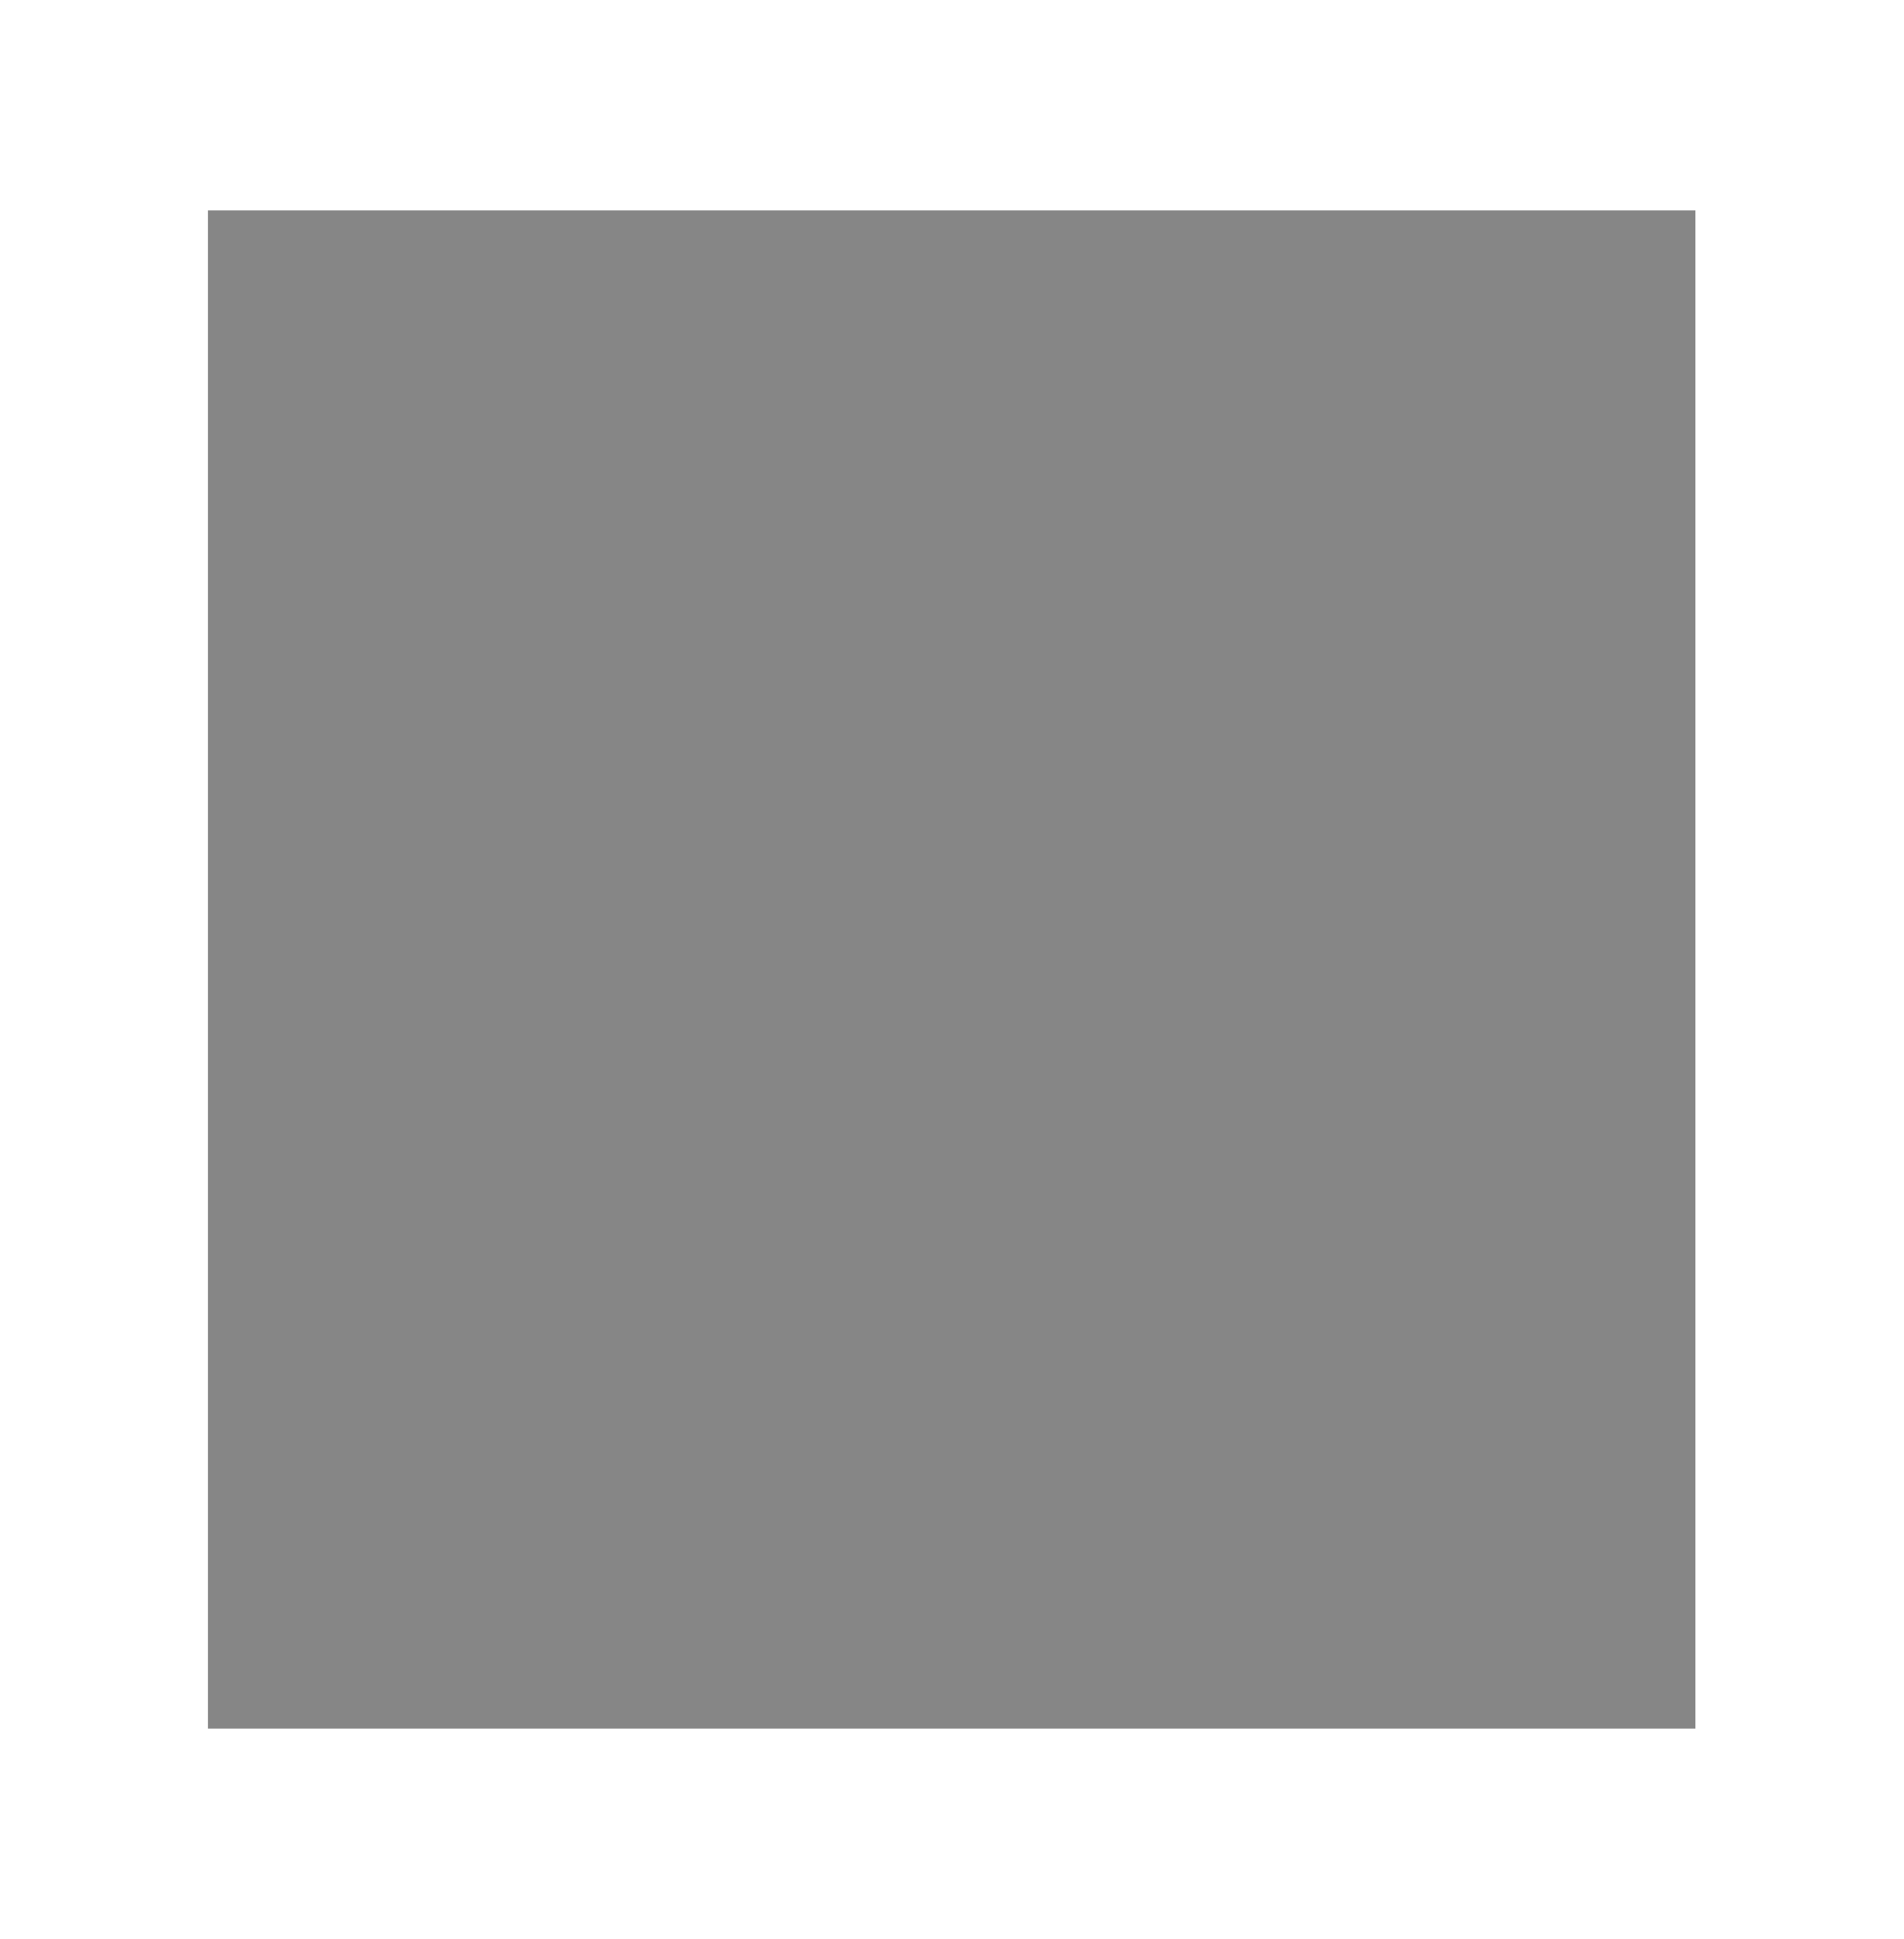
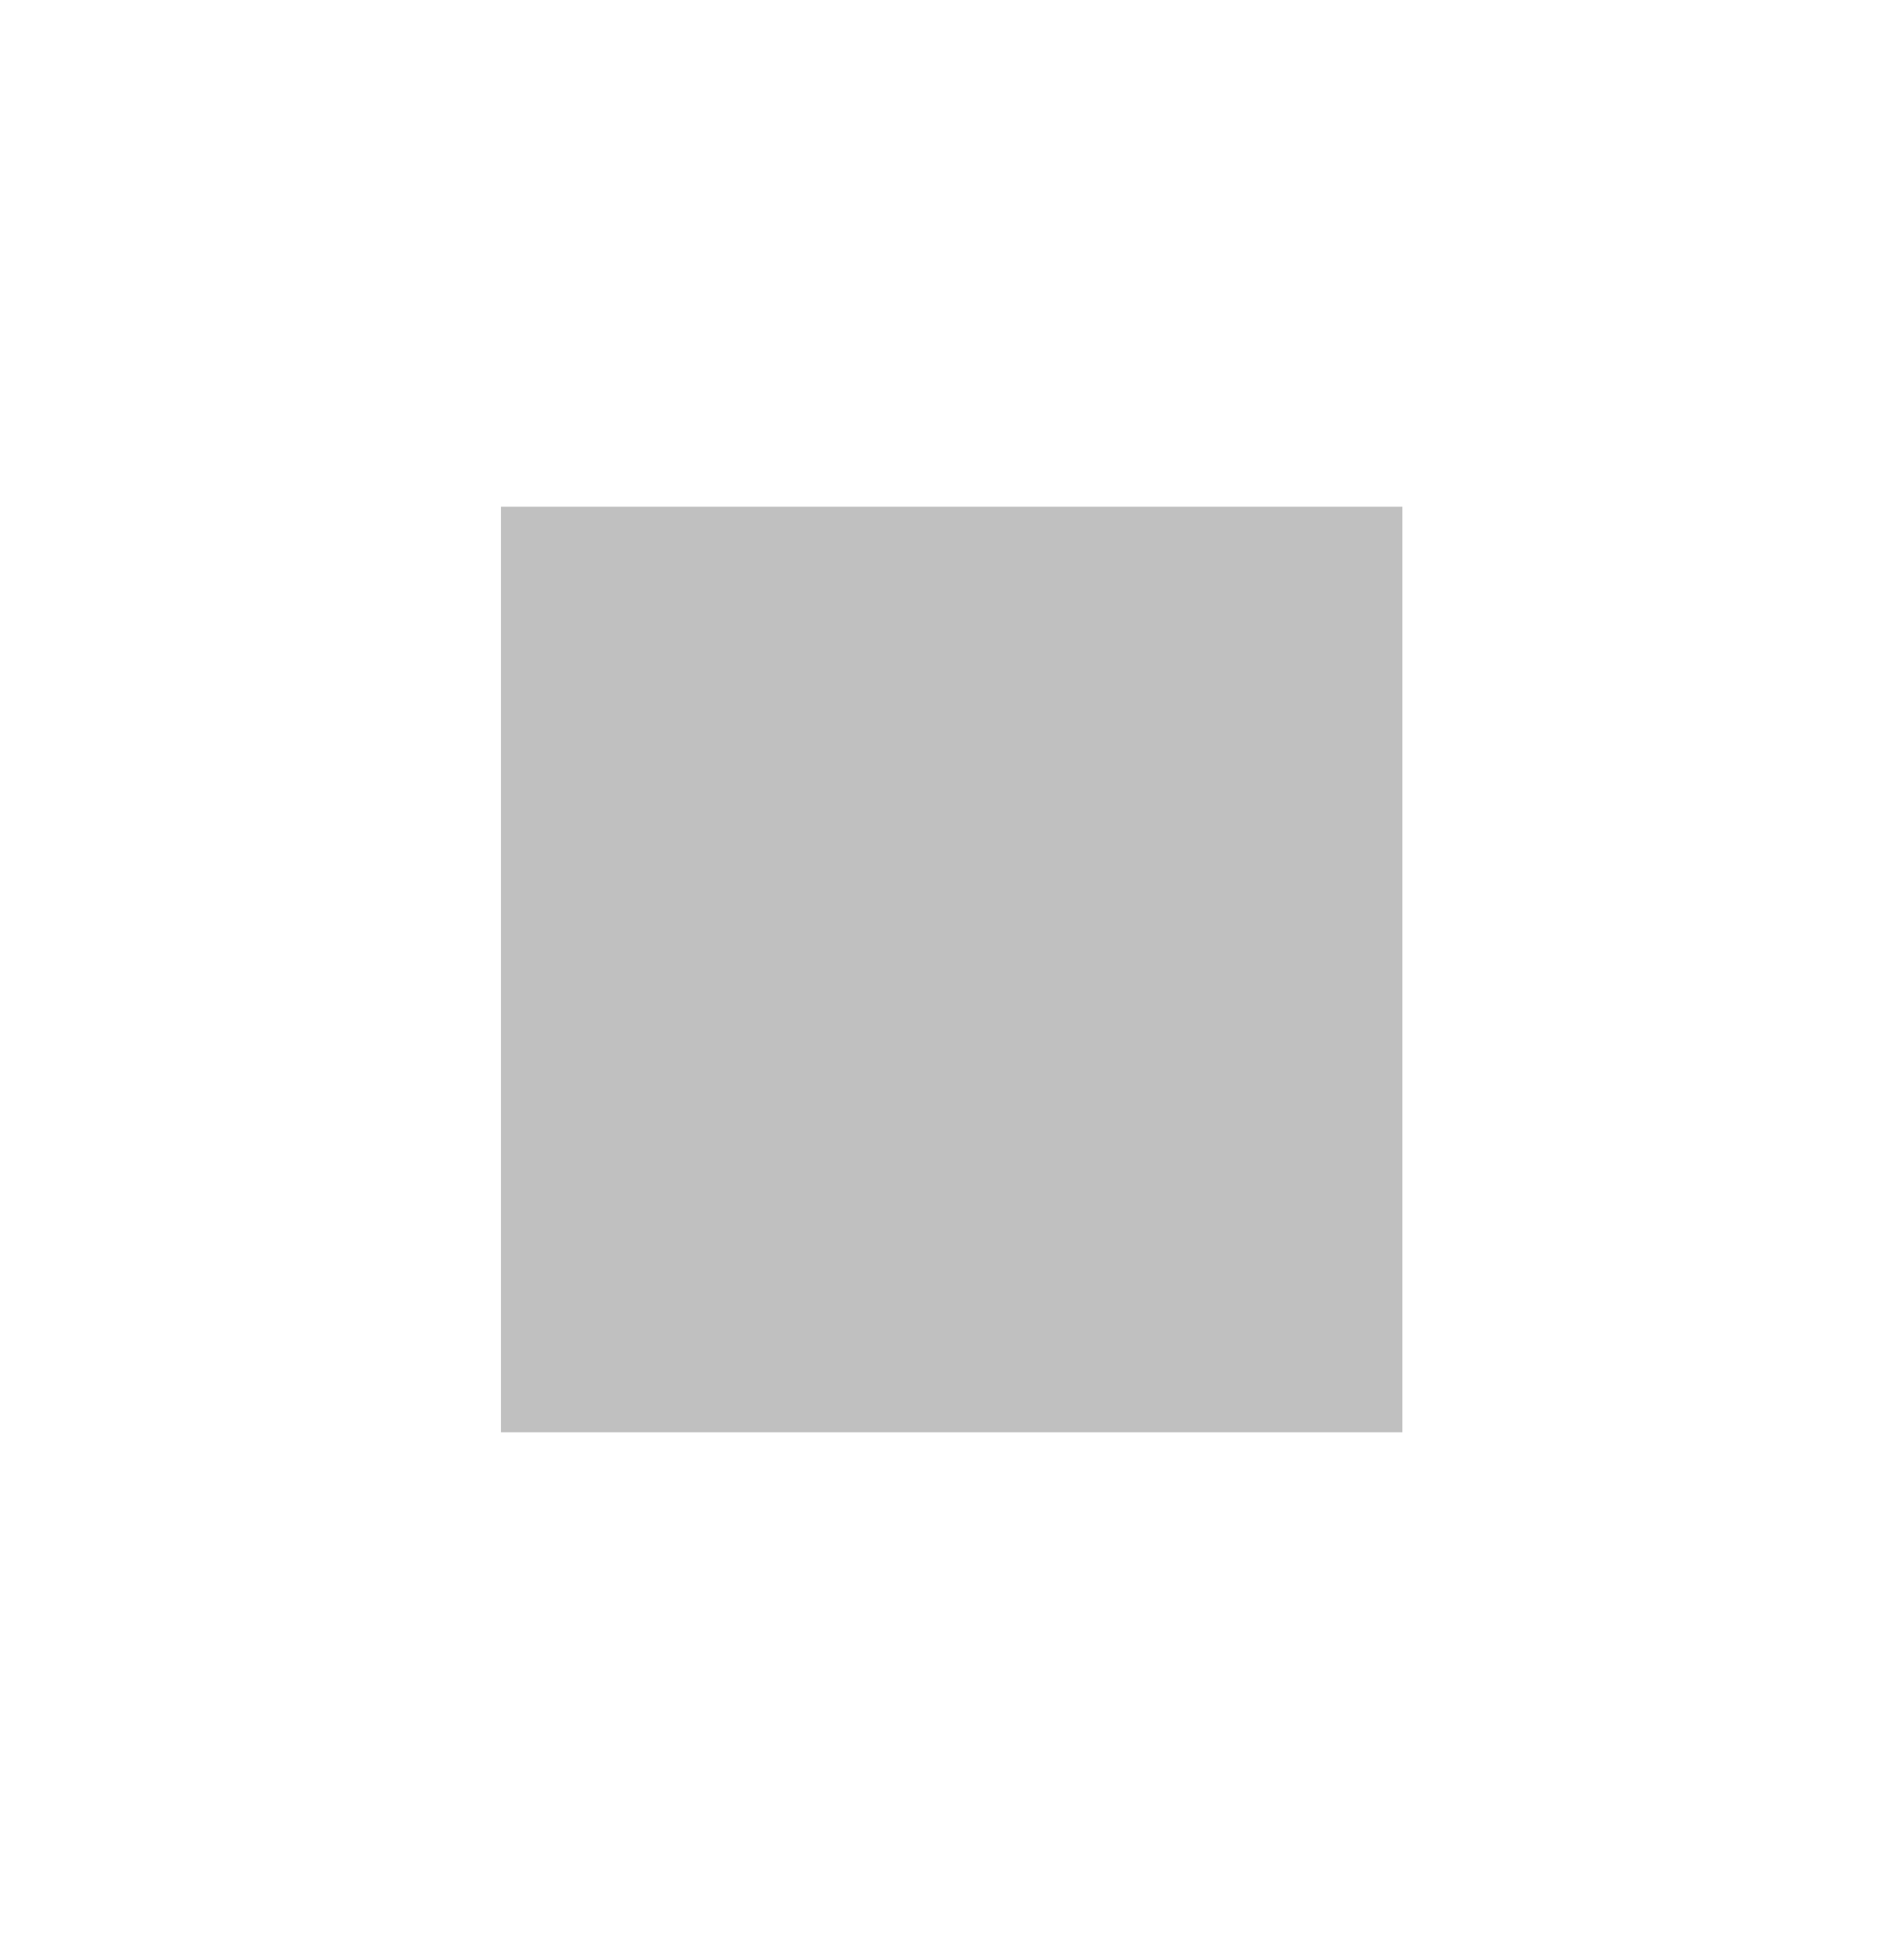
- <svg xmlns="http://www.w3.org/2000/svg" width="100%" height="100%" version="1.1" style="stroke-linecap: round; stroke-linejoin: round;" viewBox="-19.999 237.494 124.12 126.44">
-   <rect id="R-20-0548ba" width="107" height="109" style="stroke: rgb(255, 255, 255); stroke-opacity: 1; stroke-width: 10; fill: rgb(134, 134, 134); fill-opacity: 1;" x="128" y="34" transform="matrix(1,0,0,1,-139.4387,212.214)" />
+ <svg xmlns="http://www.w3.org/2000/svg" width="100%" height="100%" version="1.1" style="stroke-linecap: round; stroke-linejoin: round;" viewBox="-37.119 220.054 158.36 161.32">
+   <rect id="R-20-0548ba" width="107" height="109" style="stroke: rgb(255, 255, 255); stroke-opacity: 1; stroke-width: 32; fill: rgb(192, 192, 192); fill-opacity: 1;" x="128" y="34" transform="matrix(1,0,0,1,-139.4387,212.214)" />
</svg>
